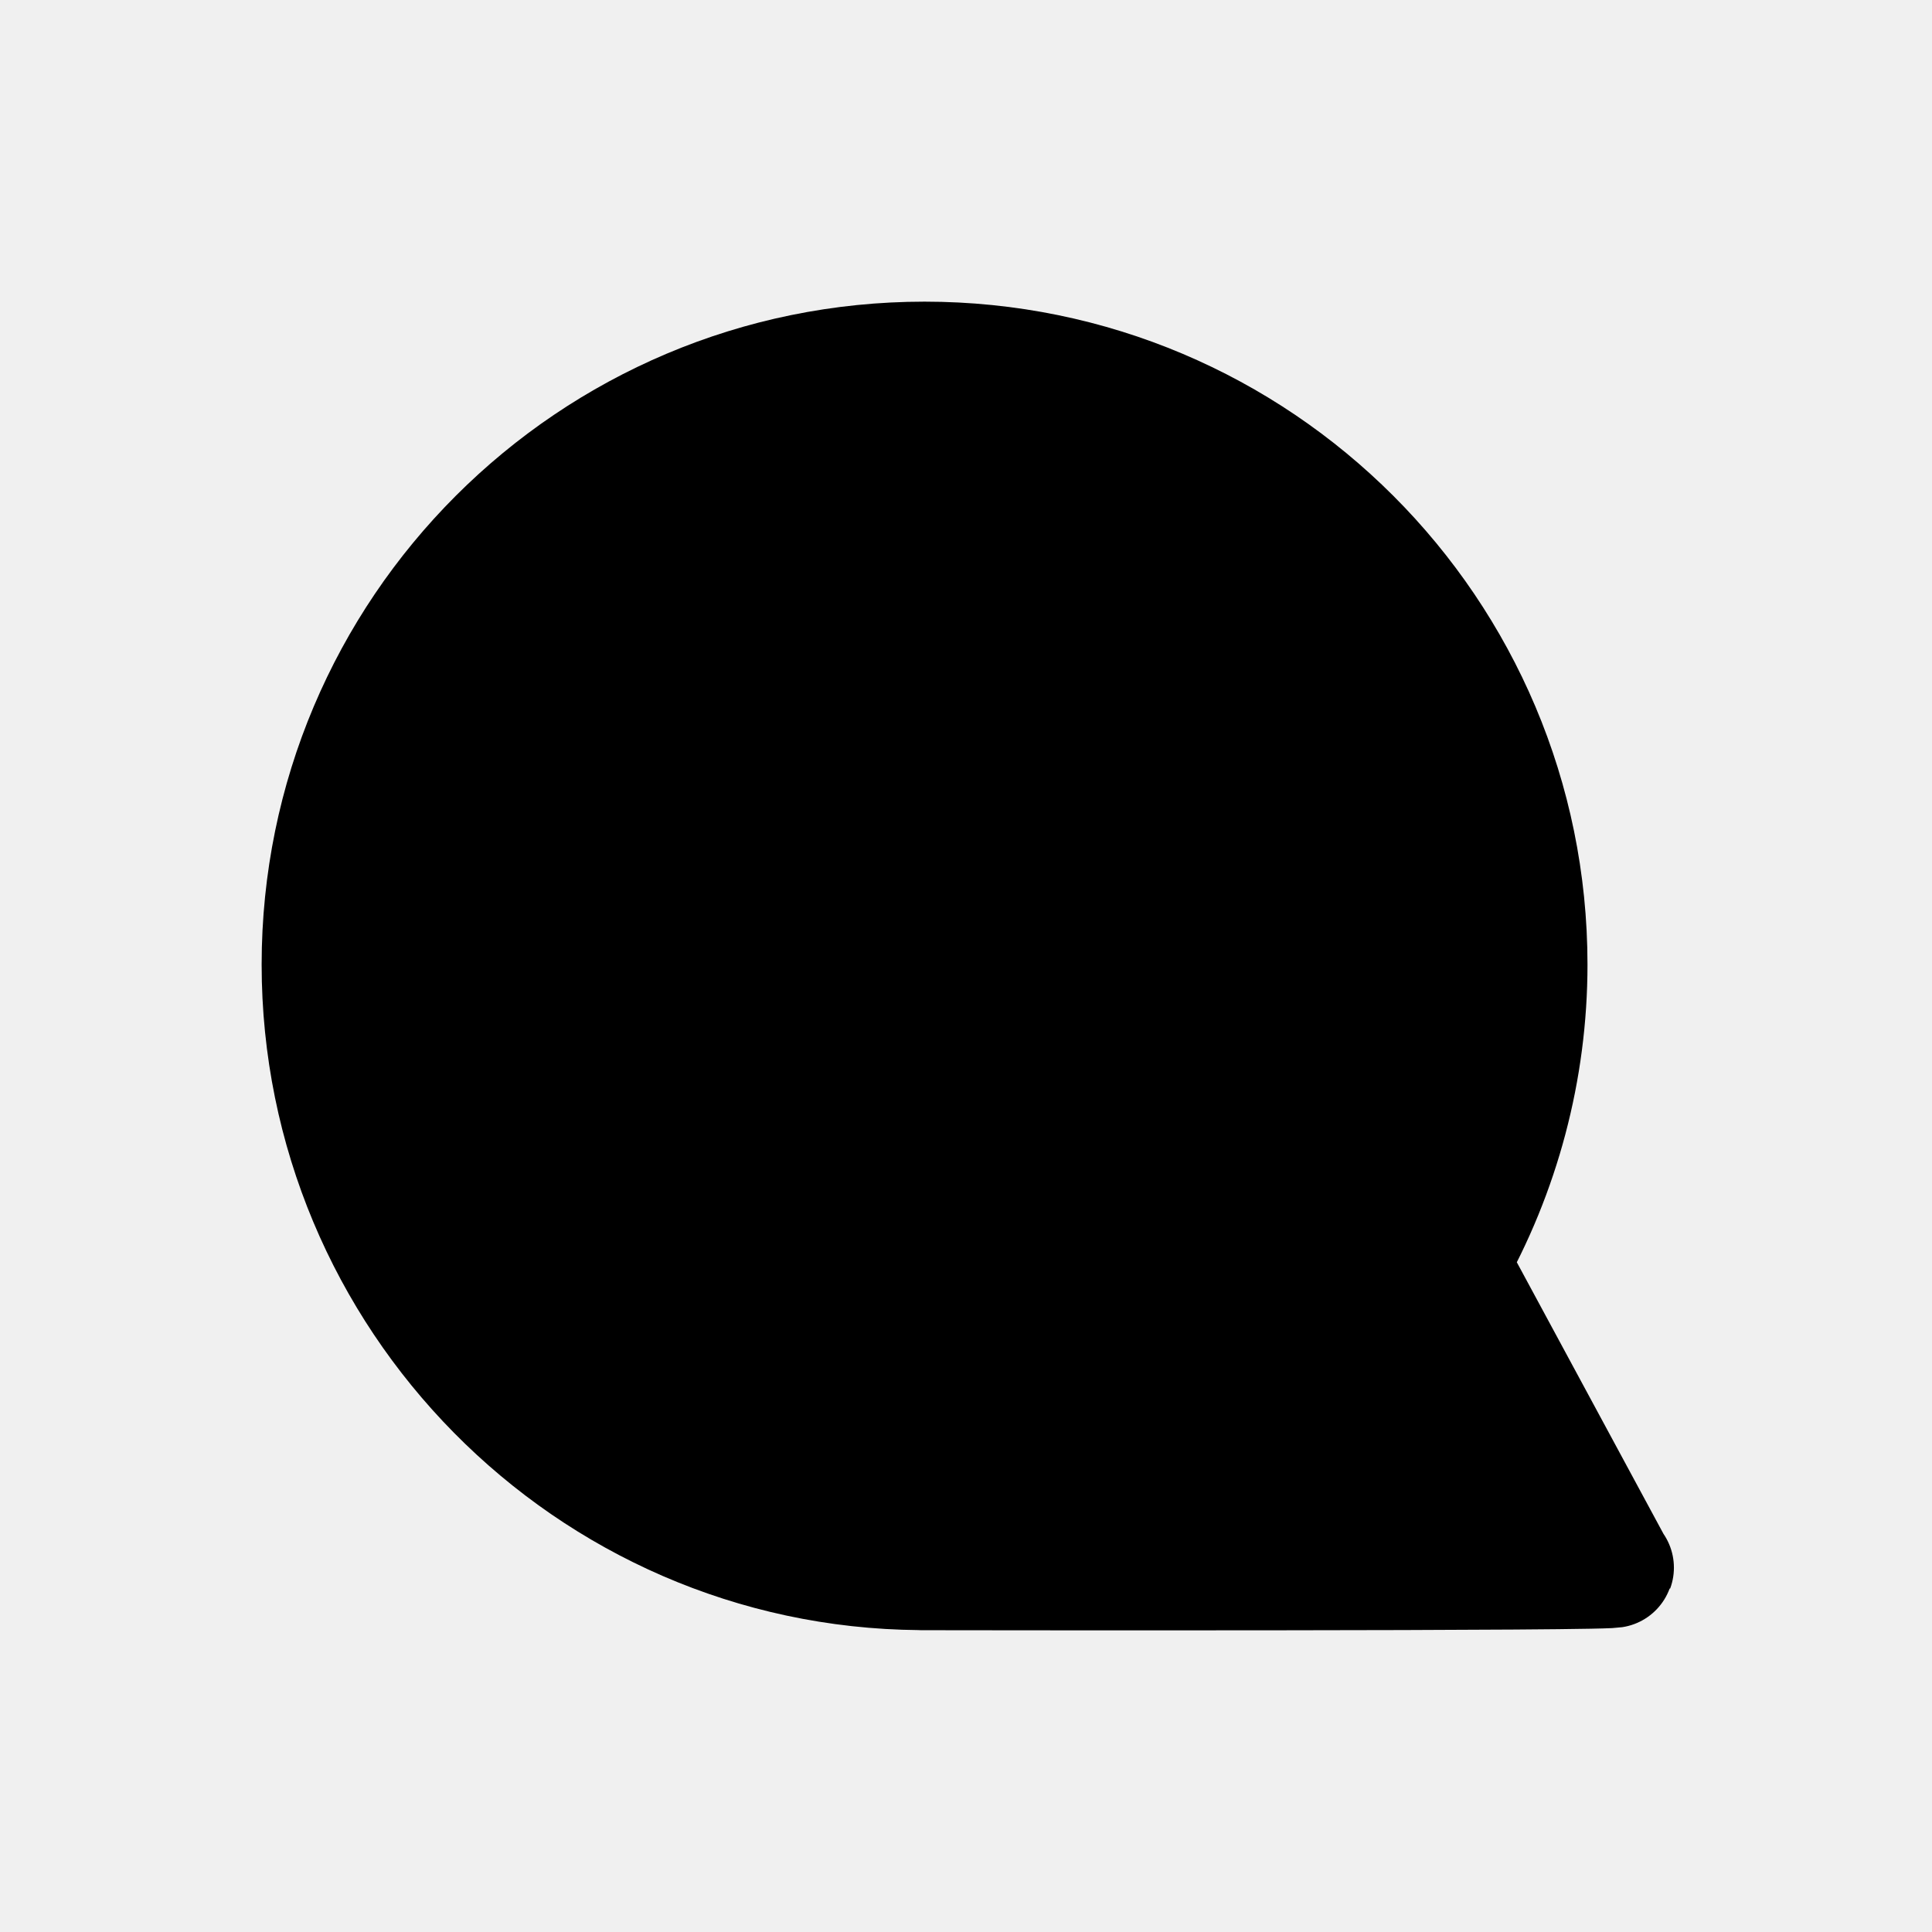
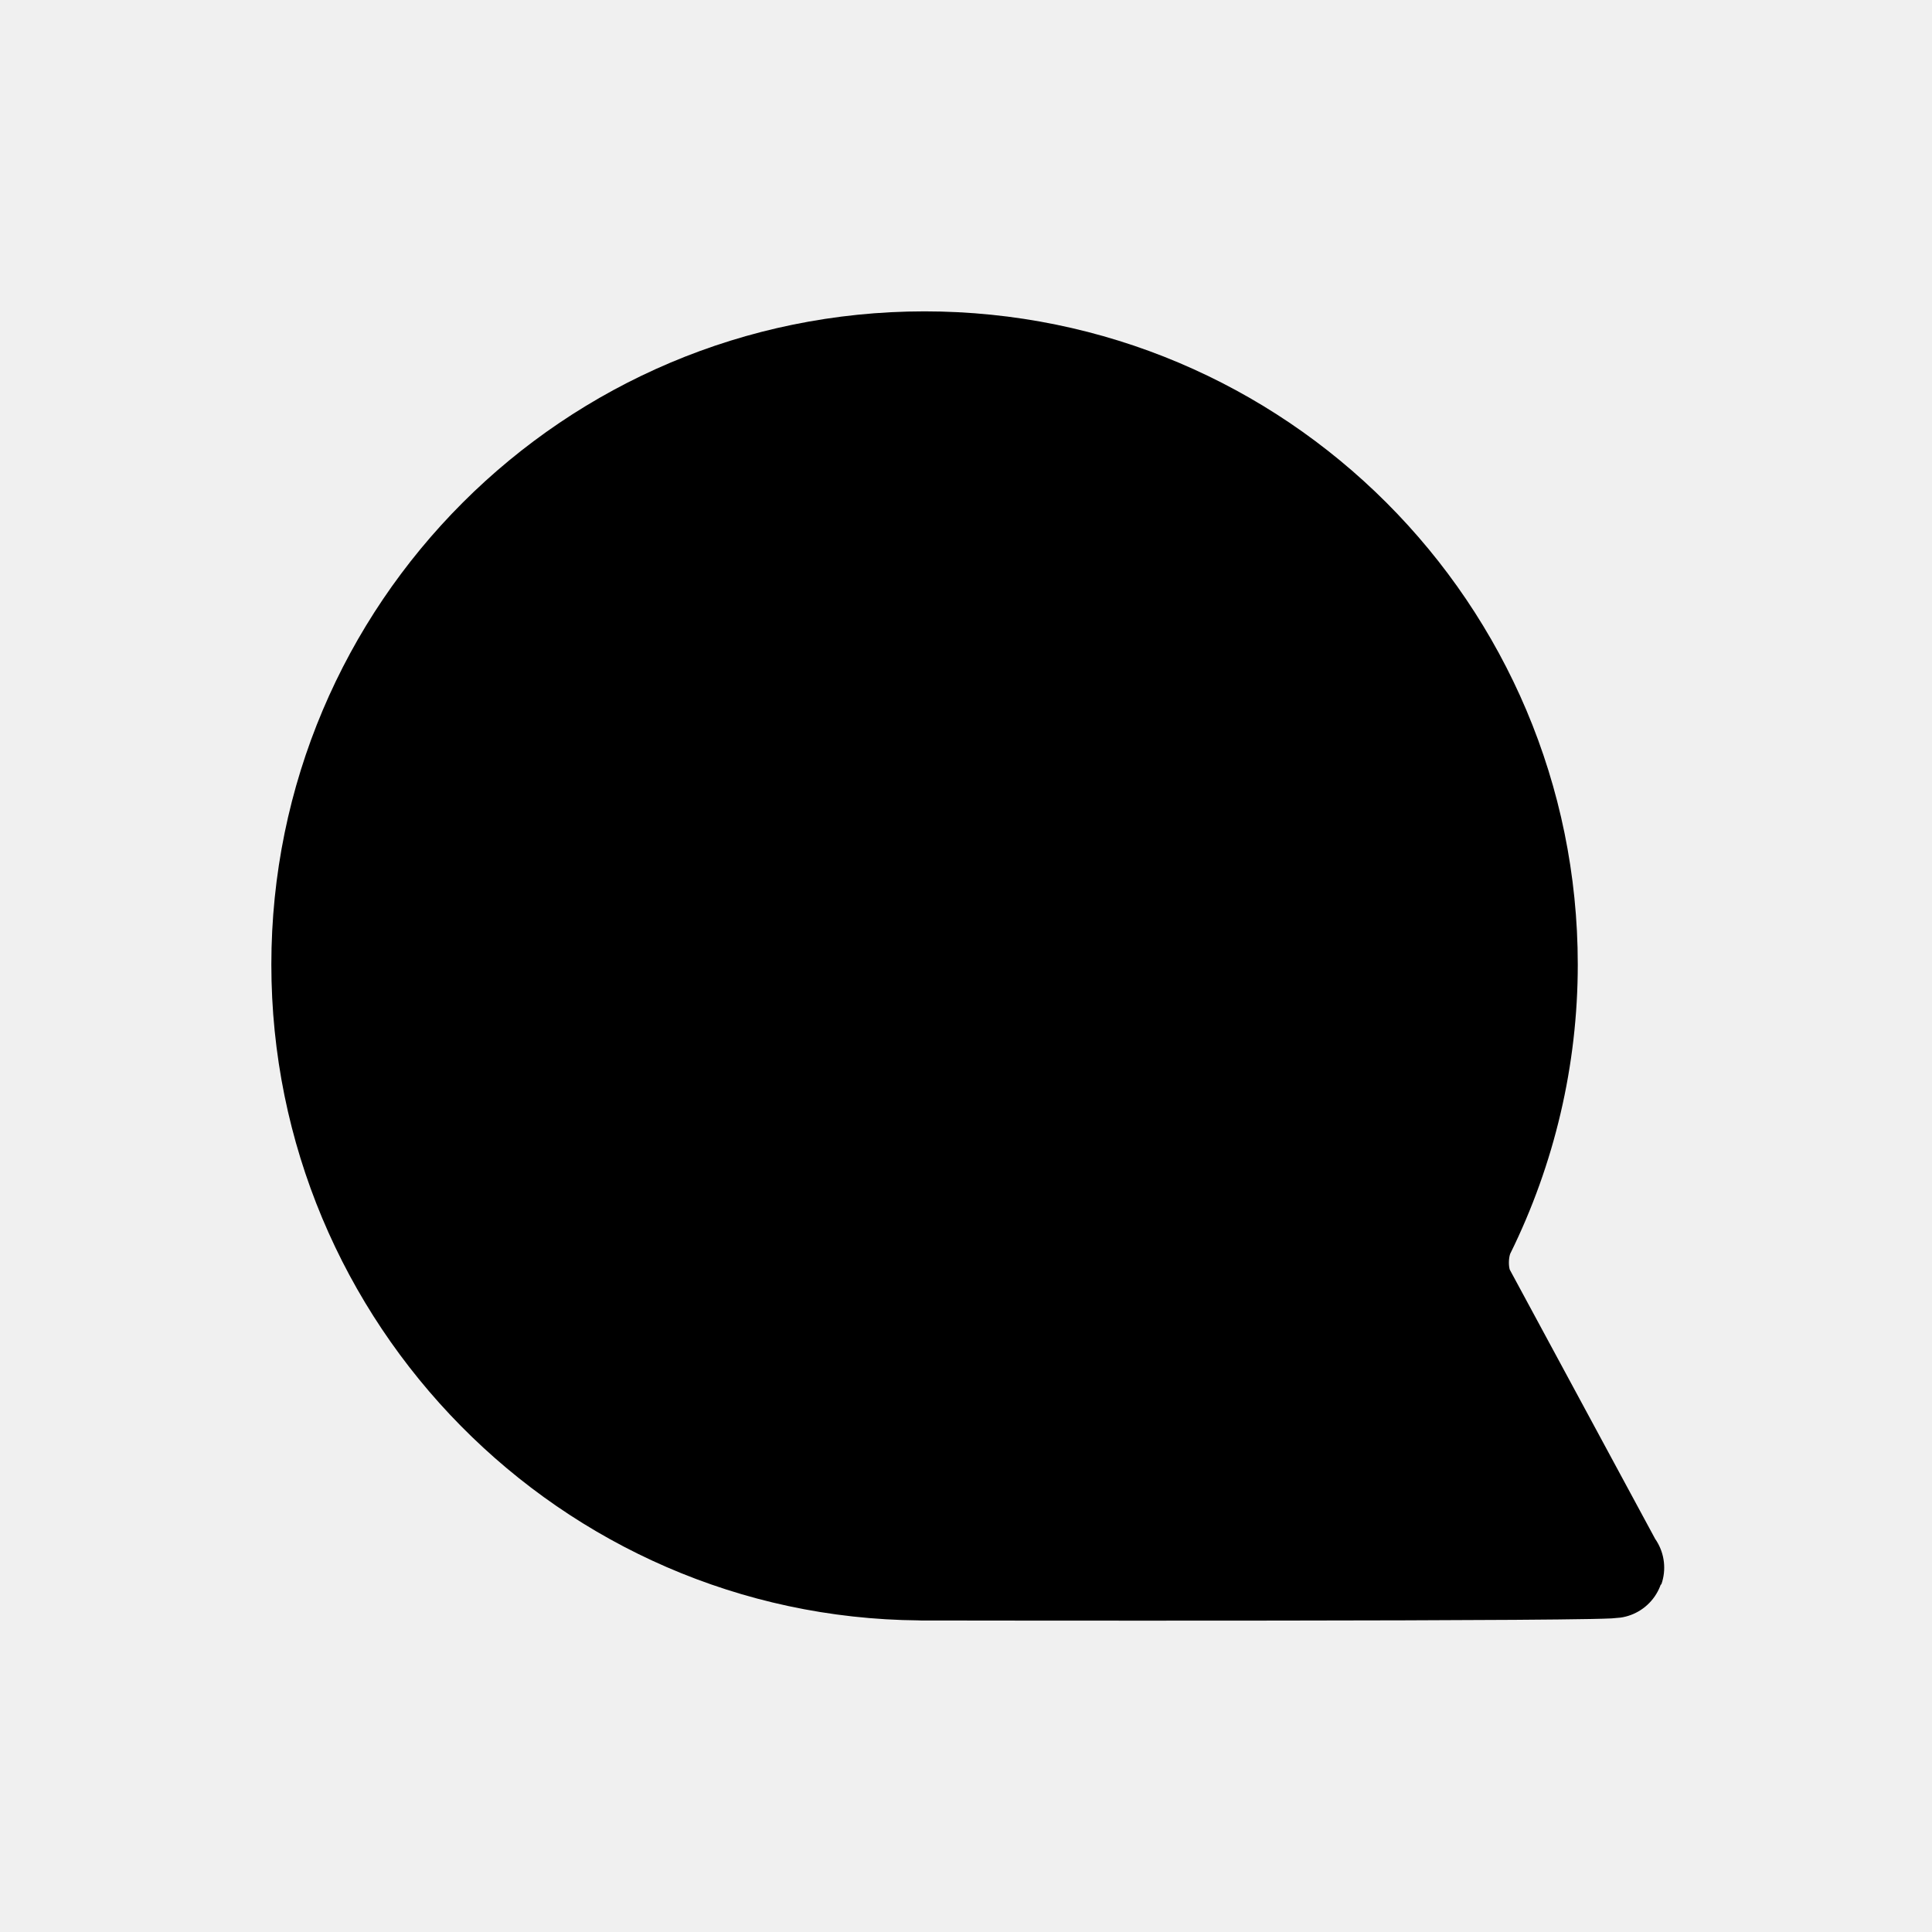
<svg xmlns="http://www.w3.org/2000/svg" width="48" height="48" viewBox="0 0 48 48" version="1.1" id="svg1">
-   <defs id="defs1" />
+   <defs id="defs1">
+     </defs>
  <g id="layer1">
    <g id="layer2" style="display:none">
-       <path id="rect1" style="display:inline;fill:none;stroke:#000000;stroke-width:2.759;stroke-dasharray:none;stroke-opacity:1" d="m 16.585,10.083 a 8.696,8.696 0 0 0 -6.148,2.546 l -0.018,0.018 a 8.696,8.696 0 0 0 10e-7,12.298 l 1.265,1.265 11.1,11.1 a 1.719,1.719 0 0 1 0.002,0.002 l 0.186,0.186 a 1.454,1.454 0 0 0 2.056,0 l 0.188,-0.188 11.1,-11.1 1.265,-1.265 a 8.696,8.696 0 0 0 1e-6,-12.298 l -0.018,-0.018 a 8.696,8.696 0 0 0 -12.298,2e-6 l -1.265,1.265 -1.265,-1.265 a 8.696,8.696 0 0 0 -6.15,-2.546 z" />
+       <path id="rect1" style="display:inline;fill:none;stroke:#000000;stroke-width:2;stroke-dasharray:none;stroke-opacity:1" d="m 16.585,10.083 a 8.696,8.696 0 0 0 -6.148,2.546 l -0.018,0.018 a 8.696,8.696 0 0 0 10e-7,12.298 l 1.265,1.265 11.1,11.1 a 1.719,1.719 0 0 1 0.002,0.002 l 0.186,0.186 a 1.454,1.454 0 0 0 2.056,0 l 0.188,-0.188 11.1,-11.1 1.265,-1.265 a 8.696,8.696 0 0 0 1e-6,-12.298 l -0.018,-0.018 a 8.696,8.696 0 0 0 -12.298,2e-6 l -1.265,1.265 -1.265,-1.265 a 8.696,8.696 0 0 0 -6.15,-2.546 z" />
    </g>
    <g id="layer3" style="display:inline;fill:none" transform="matrix(0.7446811,0,0,0.7446811,6.127654,6.127655)">
-       <path id="path4" style="fill:#000000;stroke:#000000;stroke-width:4.005" d="M 22.617,3.838 C 11.508,3.838 2.503,12.843 2.503,23.952 2.503,35.005 11.419,44.063 22.45,44.154 l 0.081,0.003 c 0,0 23.778,0.039 23.069,-0.09 L 40.104,33.89 C 41.821,30.867 42.732,27.443 42.732,23.952 42.732,12.843 33.726,3.838 22.617,3.838 Z" />
+       <path id="path4" style="display:inline;fill:#000000;stroke:#000000;stroke-width:3.357;stroke-dasharray:none" d="M 22.617,3.838 C 11.508,3.838 2.503,12.843 2.503,23.952 2.503,35.005 11.419,44.063 22.45,44.154 l 0.081,0.003 c 0,0 23.778,0.039 23.069,-0.09 L 40.661,34.921 c -0.308,-0.57 -0.294,-1.487 -0.008,-2.067 1.362,-2.759 2.079,-5.804 2.079,-8.902 C 42.732,12.843 33.726,3.838 22.617,3.838 Z" />
+     </g>
+     <g id="layer4" style="display:none">
+       <g id="g11" transform="translate(4.5246161e-8,-5.455419)">
+         <circle style="fill:#000000;stroke:#000000;stroke-width:4.014;stroke-dasharray:none;stroke-opacity:1" id="path6" cx="24" cy="15.674" r="5.858" />
+         <g id="g10" transform="matrix(1.070938,0,0,1.056711,-3.571417,5.127179)">
+           <path id="rect8" style="fill:#b3b3b3;stroke-width:9.222" d="m -13.401,19.084 c 0.829,-0.249 1.429,0.156 1.429,1.072 v 18.877 c 0,1.127 -0.909,2.59 -2.036,3.277 l -9.661,5.888 v 0.016 c 0,1.127 -0.907,2.034 -2.034,2.034 l -1.327,7.8e-5 -1.327,0.809 c -1.127,0.687 -2.036,0.334 -2.036,-0.793 V 50.248 l -9.661,10e-4 c -1.127,0 -2.034,-0.909 -2.034,-2.036 V 29.335 c 0,-1.127 0.907,-2.034 2.034,-2.034 l 13.024,-6.25e-4 13.022,-7.938 c 0.211,-0.129 0.416,-0.221 0.607,-0.279 z" transform="matrix(-0.9524242,0.3047757,0,1,0,0)" />
+           <path id="rect7" style="stroke-width:9.222" d="m -11.301,19.444 c 0.829,-0.249 1.427,0.157 1.427,1.073 v 18.877 c 0,1.127 -0.907,2.589 -2.034,3.276 l -14.349,8.746 c -0.274,0.167 -0.535,0.272 -0.773,0.32 -0.238,0.097 -0.499,0.152 -0.773,0.152 l -14.351,7.03e-4 c -1.127,0 -2.034,-0.909 -2.034,-2.036 V 30.975 c 0,-1.127 0.907,-2.034 2.034,-2.034 l 14.351,-7.03e-4 c 0.274,0 0.535,0.054 0.773,0.151 0.238,-0.242 0.499,-0.455 0.773,-0.622 l 14.349,-8.746 c 0.211,-0.129 0.416,-0.221 0.607,-0.279 z" transform="matrix(-0.9524242,0.3047757,0,1,0,0)" />
+         </g>
+       </g>
+     </g>
+     <g id="layer5" style="display:none">
+       <path id="path51" style="stroke-width:7.699" d="m 10.408,10.751 0.004,0.004 a 2.586,2.586 25.125 0 0 -0.239,3.12 l 2.248,3.478 a 12.744,12.744 0 0 0 -0.24,0.572 l -0.001,0.001 -4.084,0.877 A 2.586,2.586 0 0 0 6.911,19.407 2.586,2.586 0 0 0 6.059,21.176 h -0.006 l -0.001,0.156 0.001,2.283 -0.001,0.156 0.007,-0.001 a 2.586,2.586 0 0 0 2.036,2.375 l 4.013,0.862 a 12.744,12.744 0 0 0 0.001,0.001 12.744,12.744 0 0 0 0.271,0.668 l -2.269,3.509 a 2.586,2.586 0 0 0 0.239,3.12 l -0.004,0.004 0.11,0.11 1.614,1.614 0.109,0.109 0.004,-0.004 a 2.586,2.586 0 0 0 3.12,0.239 l 3.447,-2.229 a 12.744,12.744 0 0 0 0.664,0.28 12.744,12.744 0 0 0 0.001,0.001 l 0.877,4.087 a 2.586,2.586 25.125 0 0 2.374,2.037 l 0.001,0.007 h 0.155 l 2.283,-0.001 0.156,0.001 v -0.005 a 2.586,2.586 25.125 0 0 2.374,-2.037 l 0.863,-4.015 a 12.744,12.744 0 0 0 0.576,-0.231 l 3.541,2.29 a 2.586,2.586 0 0 0 3.118,-0.238 l 0.004,0.004 0.11,-0.11 1.614,-1.614 0.109,-0.109 -0.004,-0.004 a 2.586,2.586 0 0 0 0.239,-3.12 l -2.21,-3.417 0.001,-0.001 a 12.744,12.744 0 0 0 0.323,-0.757 l 4.087,-0.877 A 2.586,2.586 25.125 0 0 42.047,23.947 l 0.007,-0.001 v -0.155 l -0.001,-2.283 0.001,-0.156 h -0.005 A 2.586,2.586 25.125 0 0 40.011,18.978 l -4.013,-0.862 -0.001,-0.001 a 12.744,12.744 0 0 0 -0.271,-0.668 l 2.269,-3.509 A 2.586,2.586 25.125 0 0 37.755,10.817 l 0.004,-0.004 -0.11,-0.11 -1.614,-1.614 -0.109,-0.109 -0.004,0.004 A 2.586,2.586 25.125 0 0 32.802,8.744 L 29.354,10.973 a 12.744,12.744 0 0 0 -0.664,-0.28 12.744,12.744 0 0 0 -0.001,-0.001 L 27.812,6.605 A 2.586,2.586 0 0 0 25.438,4.568 v -0.006 l -0.156,-0.001 -2.283,0.001 -0.156,-0.001 0.001,0.007 a 2.586,2.586 0 0 0 -1.772,0.852 2.586,2.586 0 0 0 -0.604,1.184 l -0.862,4.013 a 12.744,12.744 0 0 0 -0.764,0.314 L 15.366,8.682 a 2.586,2.586 25.125 0 0 -3.12,0.239 l -0.004,-0.004 -0.109,0.109 -1.616,1.616 z m 8.735,6.901 a 6.944,6.944 0 0 1 9.819,0 6.944,6.944 0 0 1 0,9.819 6.944,6.944 0 0 1 -9.819,0 6.944,6.944 0 0 1 0,-9.819 z" transform="rotate(45,22.28996,23.21743)" />
+     </g>
+     <g id="layer6" style="display:none">
+       <g id="path117" style="opacity:1">
+         <g id="path129" style="opacity:1;fill:#ffffff;stroke-width:1.247;stroke-dasharray:none" transform="matrix(2.405832,0,0,2.405832,-29.9819,-38.68353)">
+           <g id="path135" style="opacity:1;fill:#000000;stroke-width:0.746;stroke-dasharray:none" transform="matrix(1.11396,0,0,1.11396,-0.8340136,-3.957154)">
+             <path style="baseline-shift:baseline;display:inline;overflow:visible;fill:#000000;stroke:#000000;stroke-width:0.746;stroke-linecap:round;stroke-miterlimit:12;stroke-dasharray:none;stroke-opacity:1;enable-background:accumulate;stop-color:#000000;stop-opacity:1" d="m 21.766,21.431 c -0.538,-0.042 -0.994,0.527 -0.996,1.246 l -0.003,0.956 c -4.74e-4,0.159 -0.131,0.285 -0.289,0.306 -0.167,0.022 -0.101,0.06 -0.528,0.125 -1.107,0.169 -2.27,0.58 -3.25,1.507 -1.556,1.472 -1.365,2.744 -1.471,4.987 -0.048,0.998 0.723,1.845 1.721,1.893 0.999,0.048 1.846,-0.724 1.893,-1.723 0.039,-0.836 0.015,-1.327 -0.004,-1.646 -0.034,-0.556 0.683,-1.236 1.247,-1.366 0.129,-0.03 0.267,-0.056 0.411,-0.078 0.041,-0.006 0.069,-0.012 0.088,-0.018 0.099,-0.029 0.171,0.053 0.17,0.213 l -0.003,0.92 c -0.003,0.93 0.729,1.538 1.355,1.124 l 4.028,-3.236 c 0.561,-0.372 0.564,-1.437 0.005,-1.812 L 22.132,21.563 C 22.018,21.486 21.893,21.442 21.766,21.431 Z" id="path1" />
+           </g>
+           <g id="g133" style="fill:#ffffff;stroke-width:1.247;stroke-dasharray:none" />
+         </g>
+       </g>
    </g>
  </g>
</svg>
